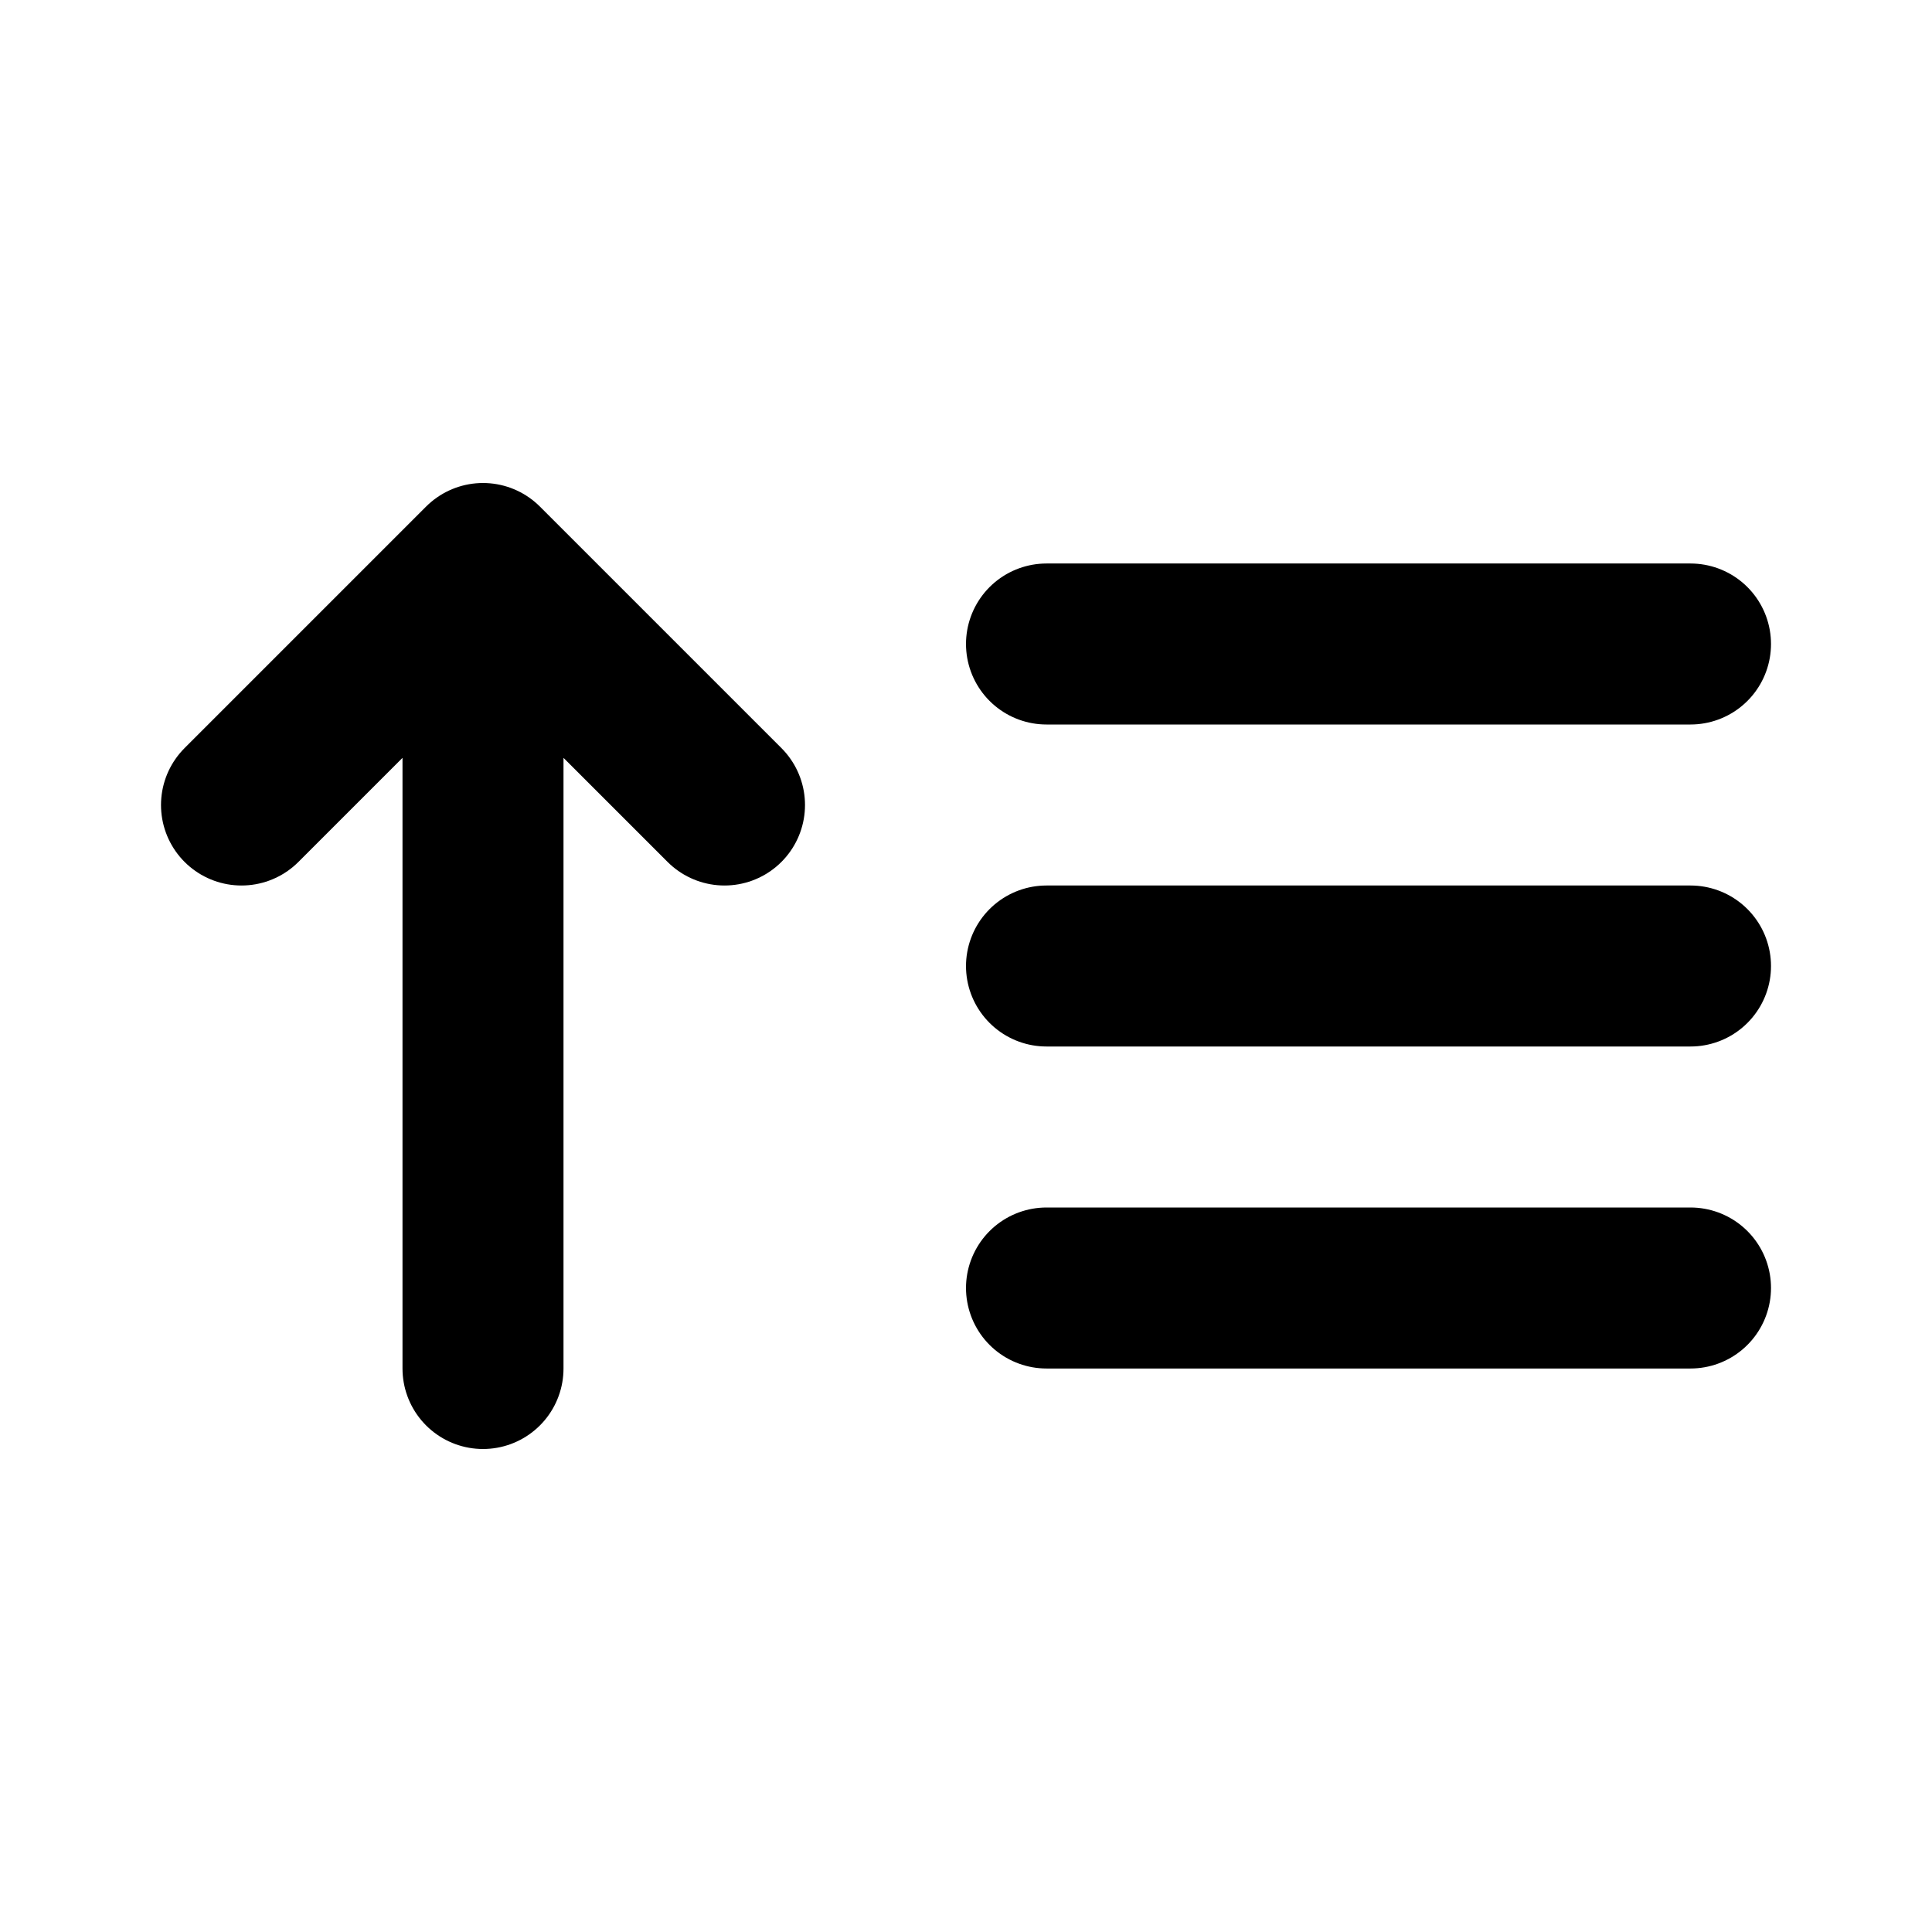
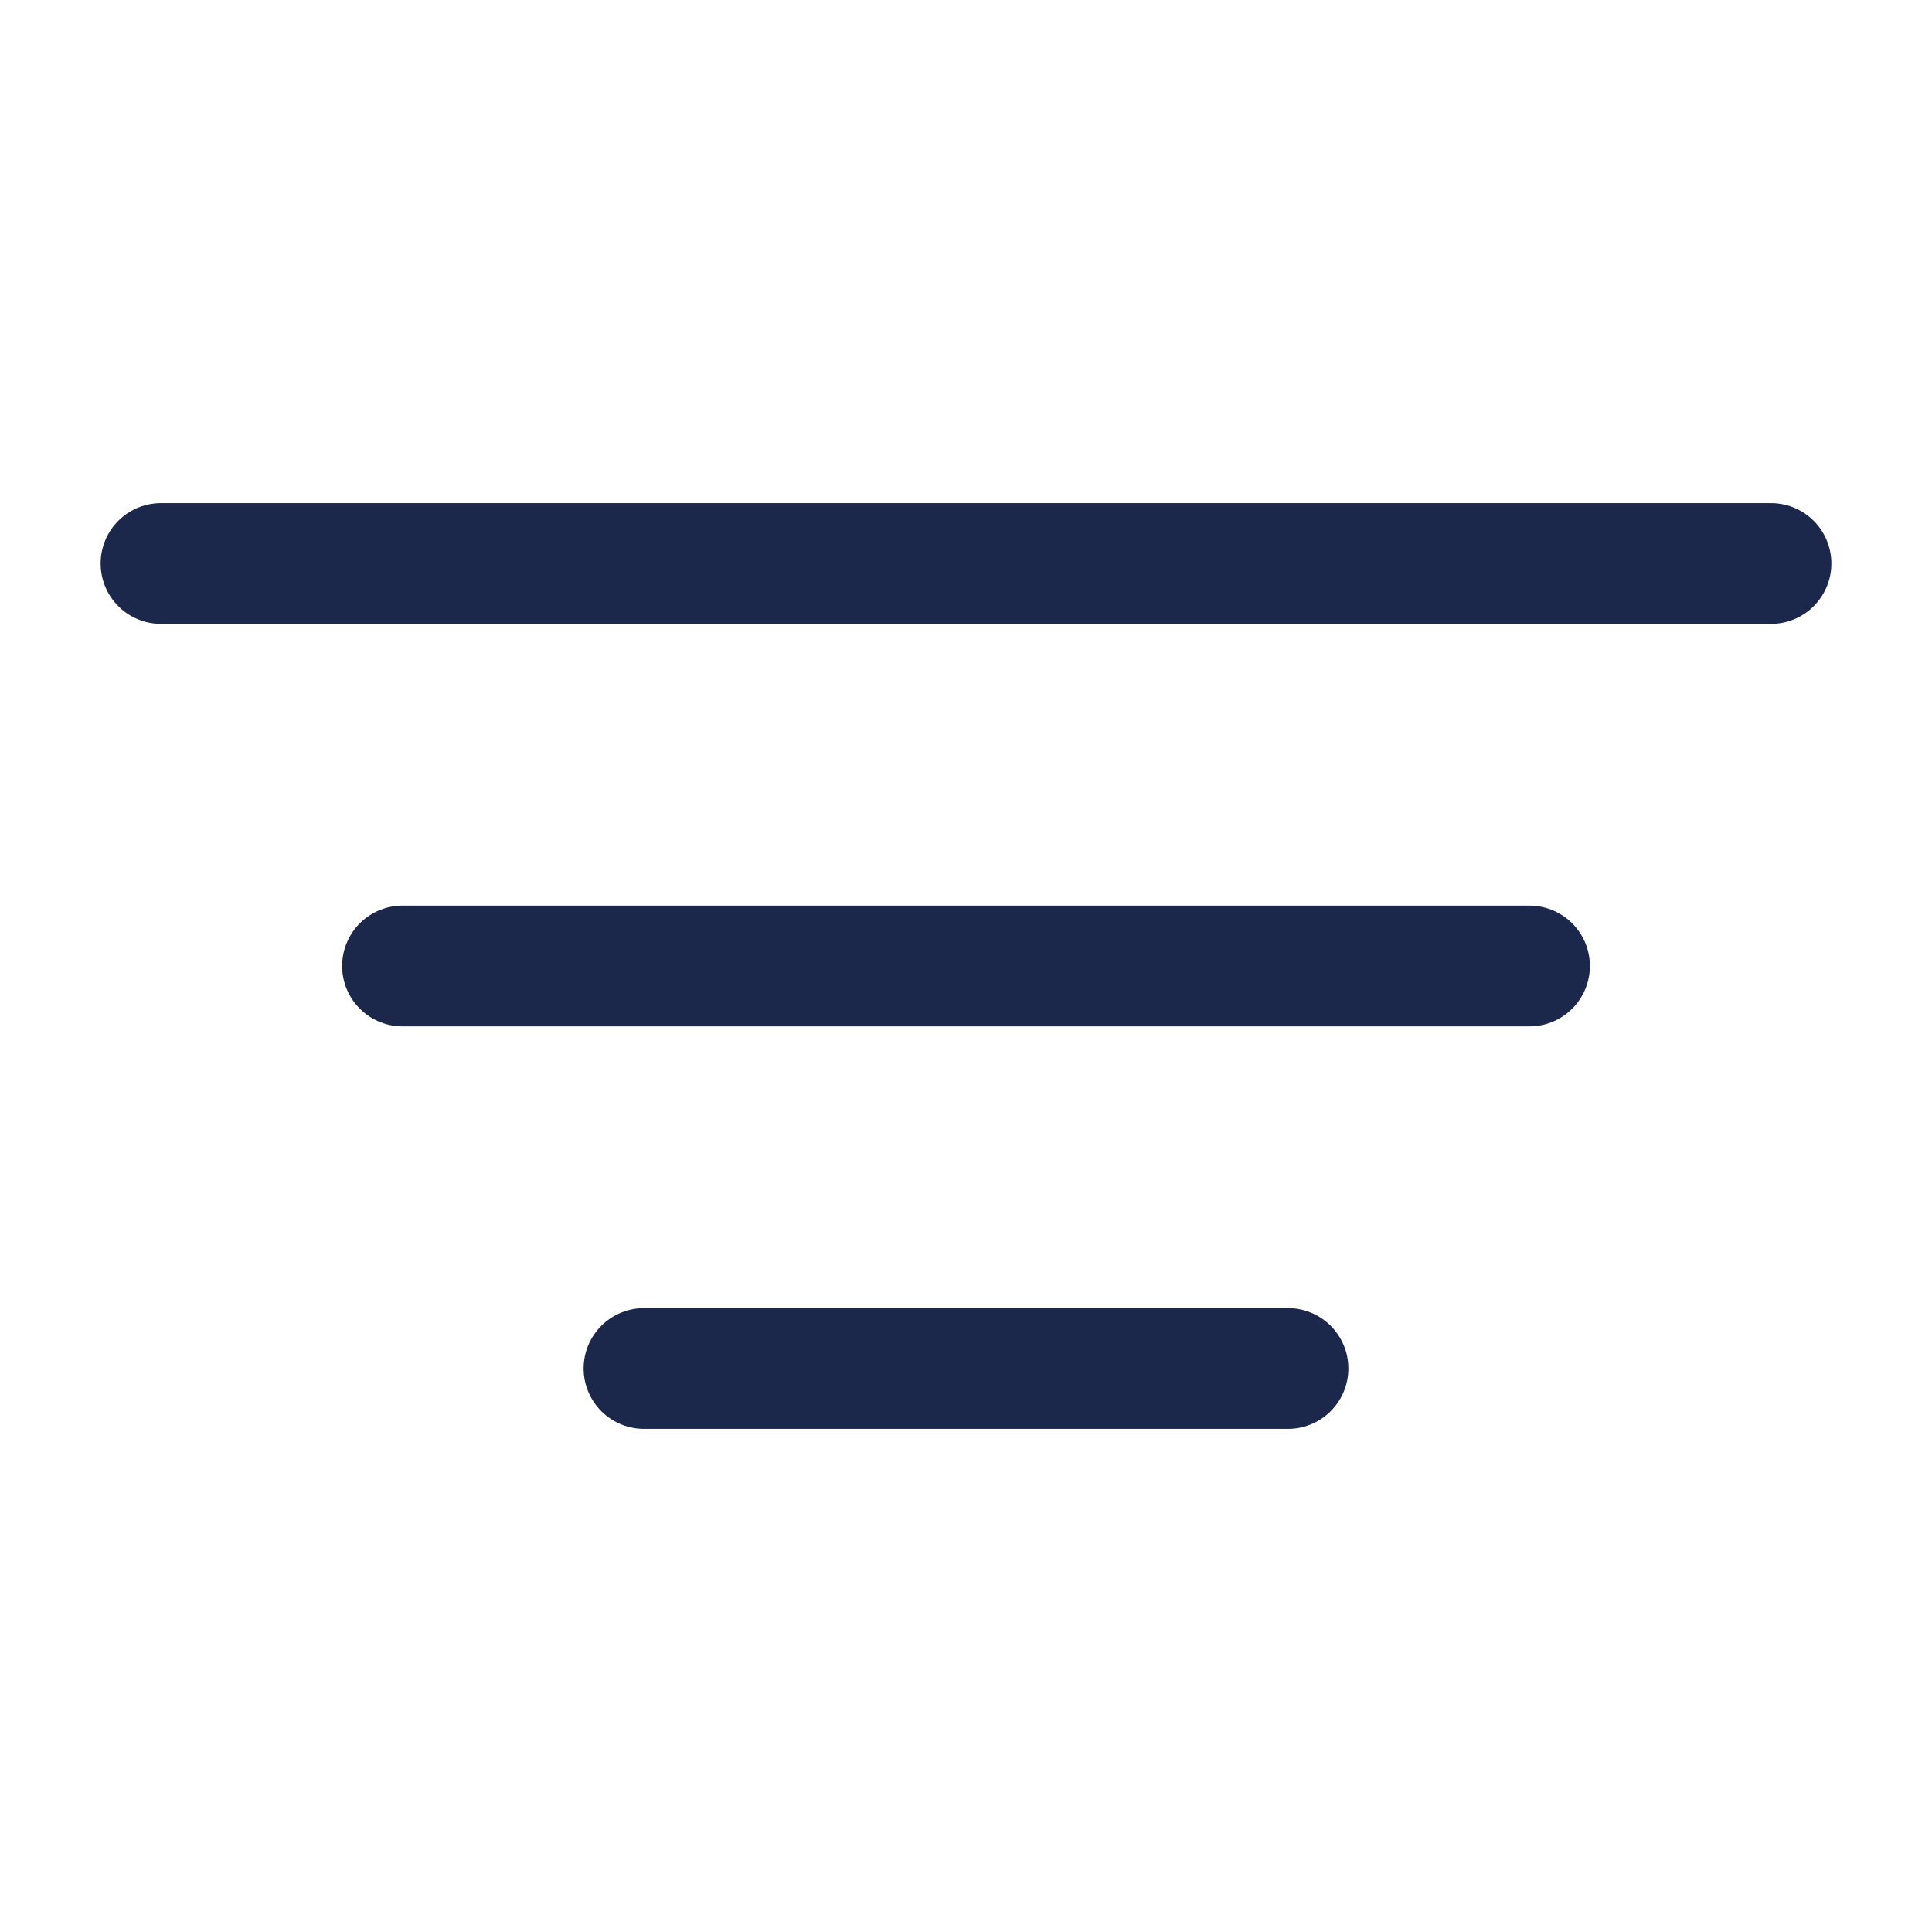
<svg xmlns="http://www.w3.org/2000/svg" width="800px" height="800px" viewBox="0 0 24 24" fill="none">
-   <path d="M13 12H21M13 8H21M13 16H21M6 7V17M6 7L3 10M6 7L9 10" stroke="#000000" stroke-width="2" stroke-linecap="round" stroke-linejoin="round" />
+   <path d="M22 7L2 7" stroke="#1C274C" stroke-width="1.5" stroke-linecap="round" />
+   <path d="M19 12L5 12" stroke="#1C274C" stroke-width="1.5" stroke-linecap="round" />
+   <path d="M16 17H8" stroke="#1C274C" stroke-width="1.5" stroke-linecap="round" />
</svg>
